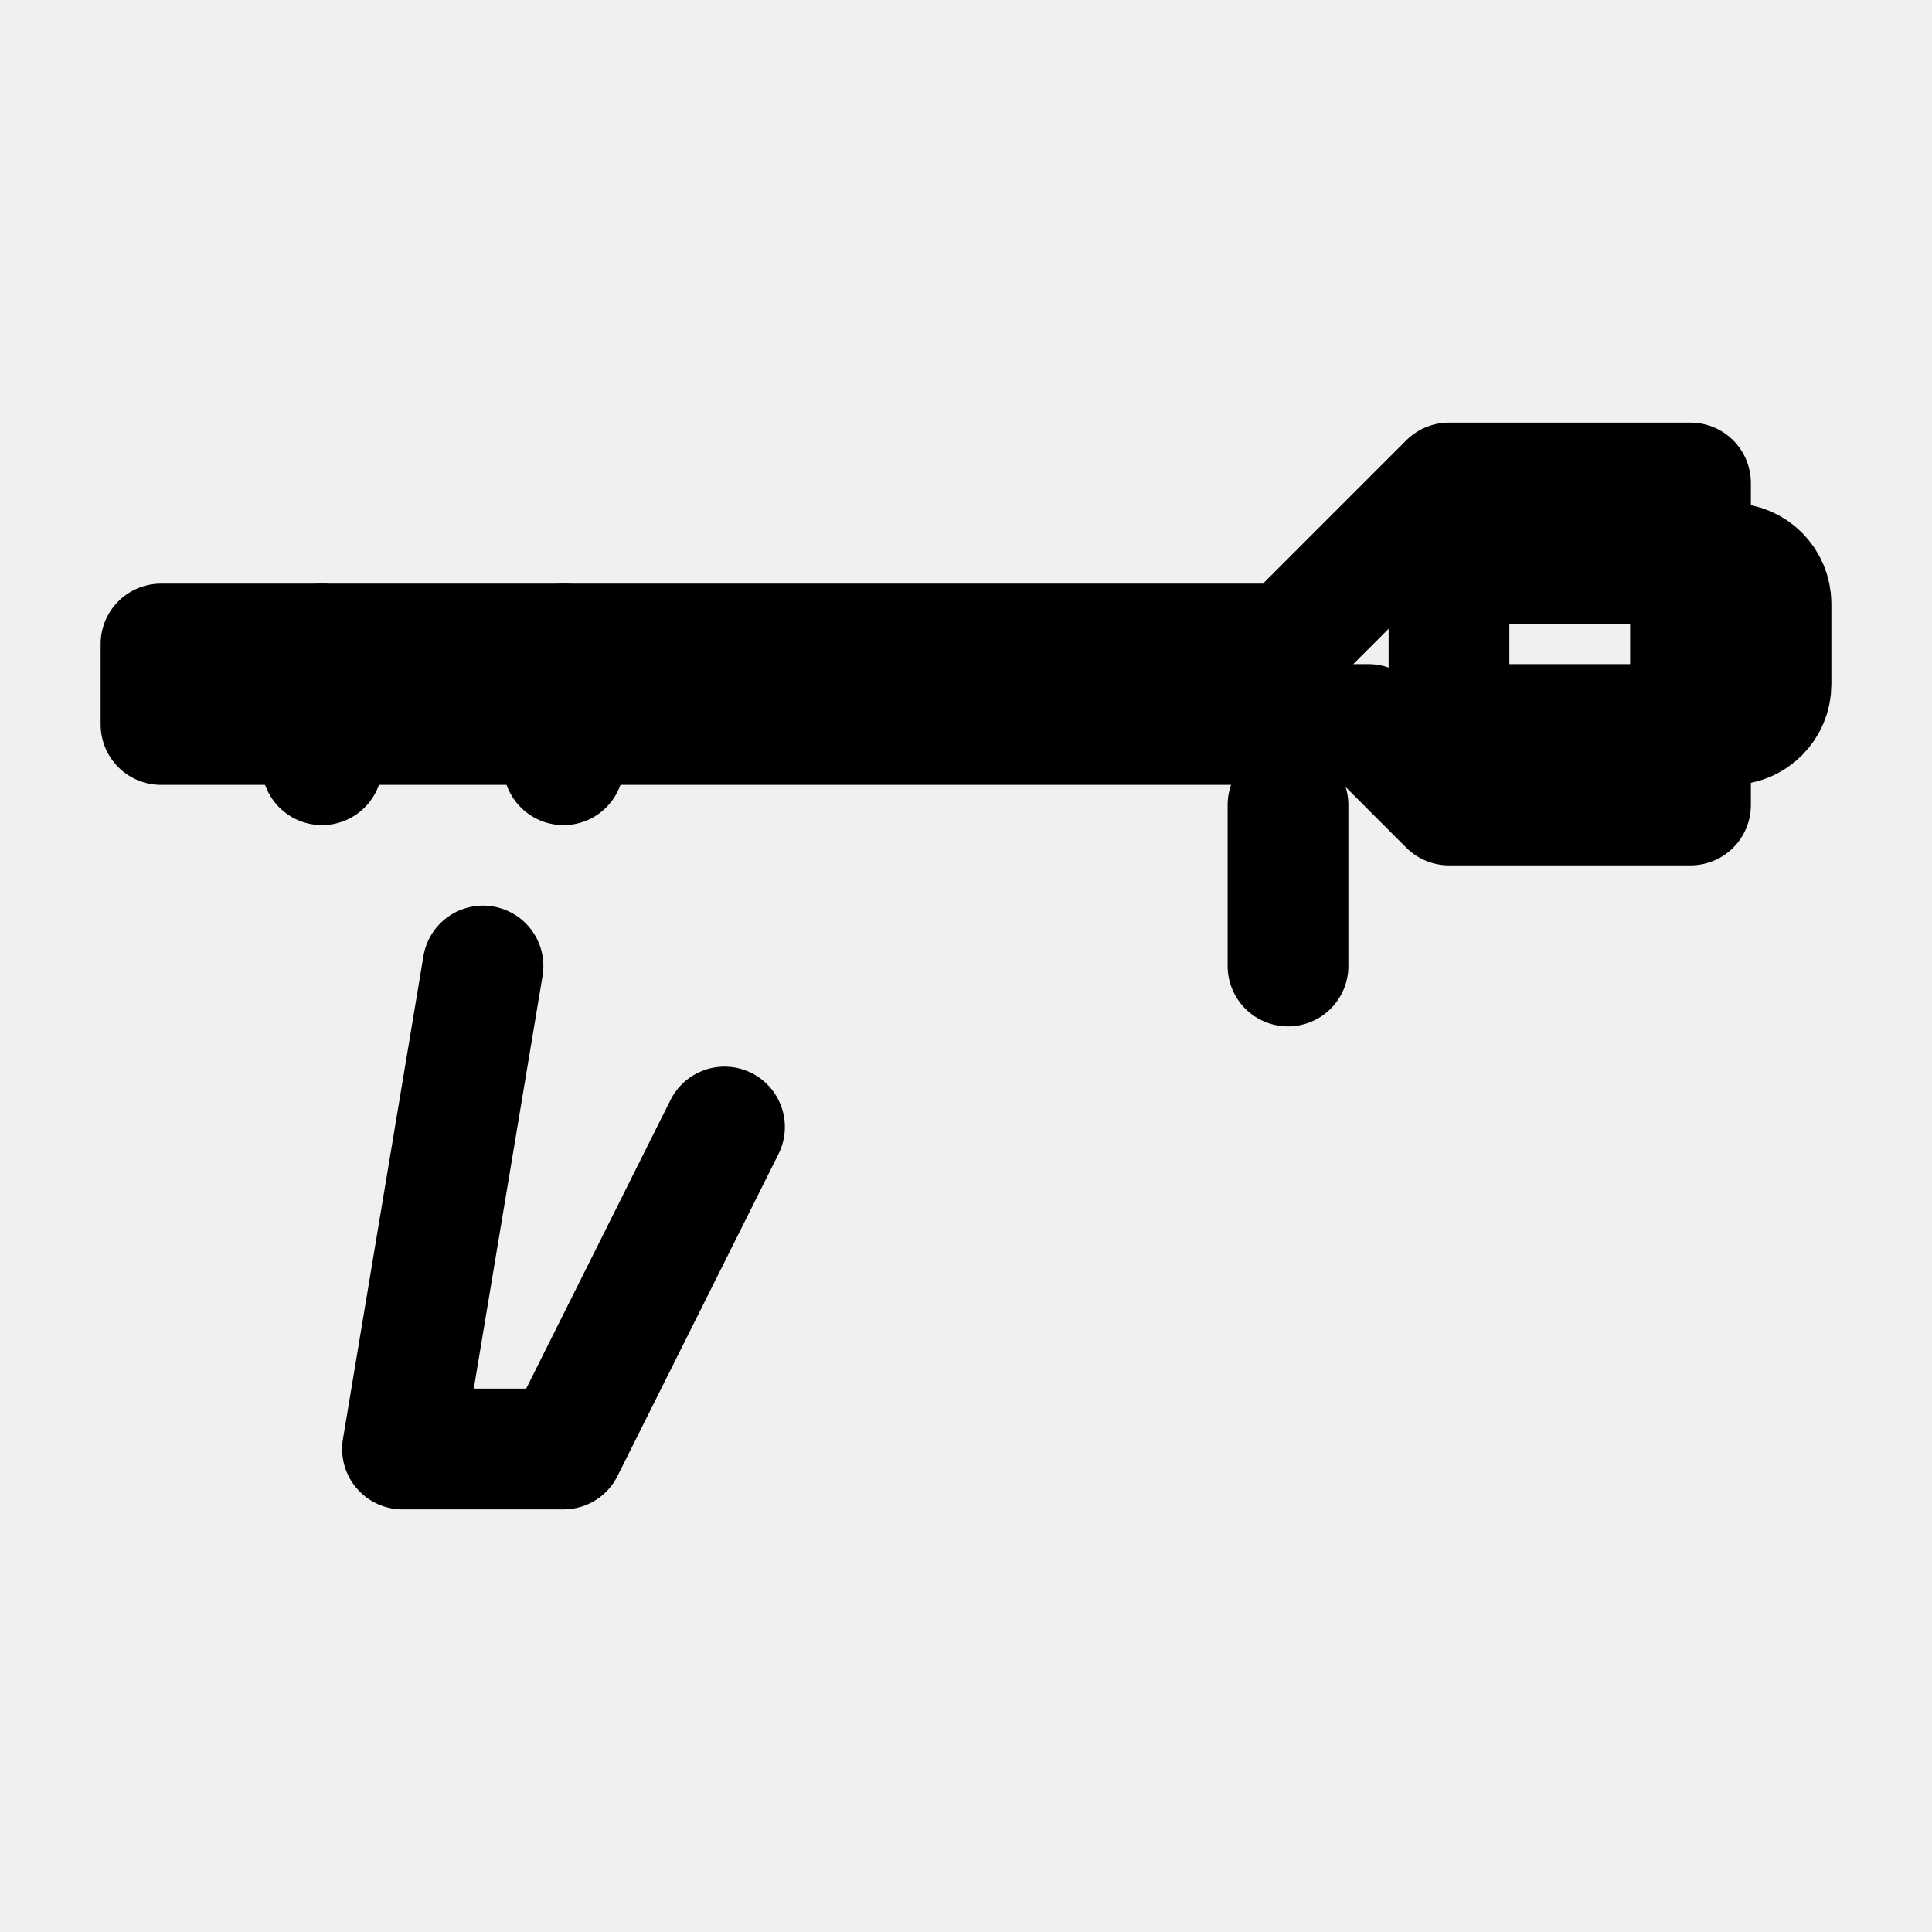
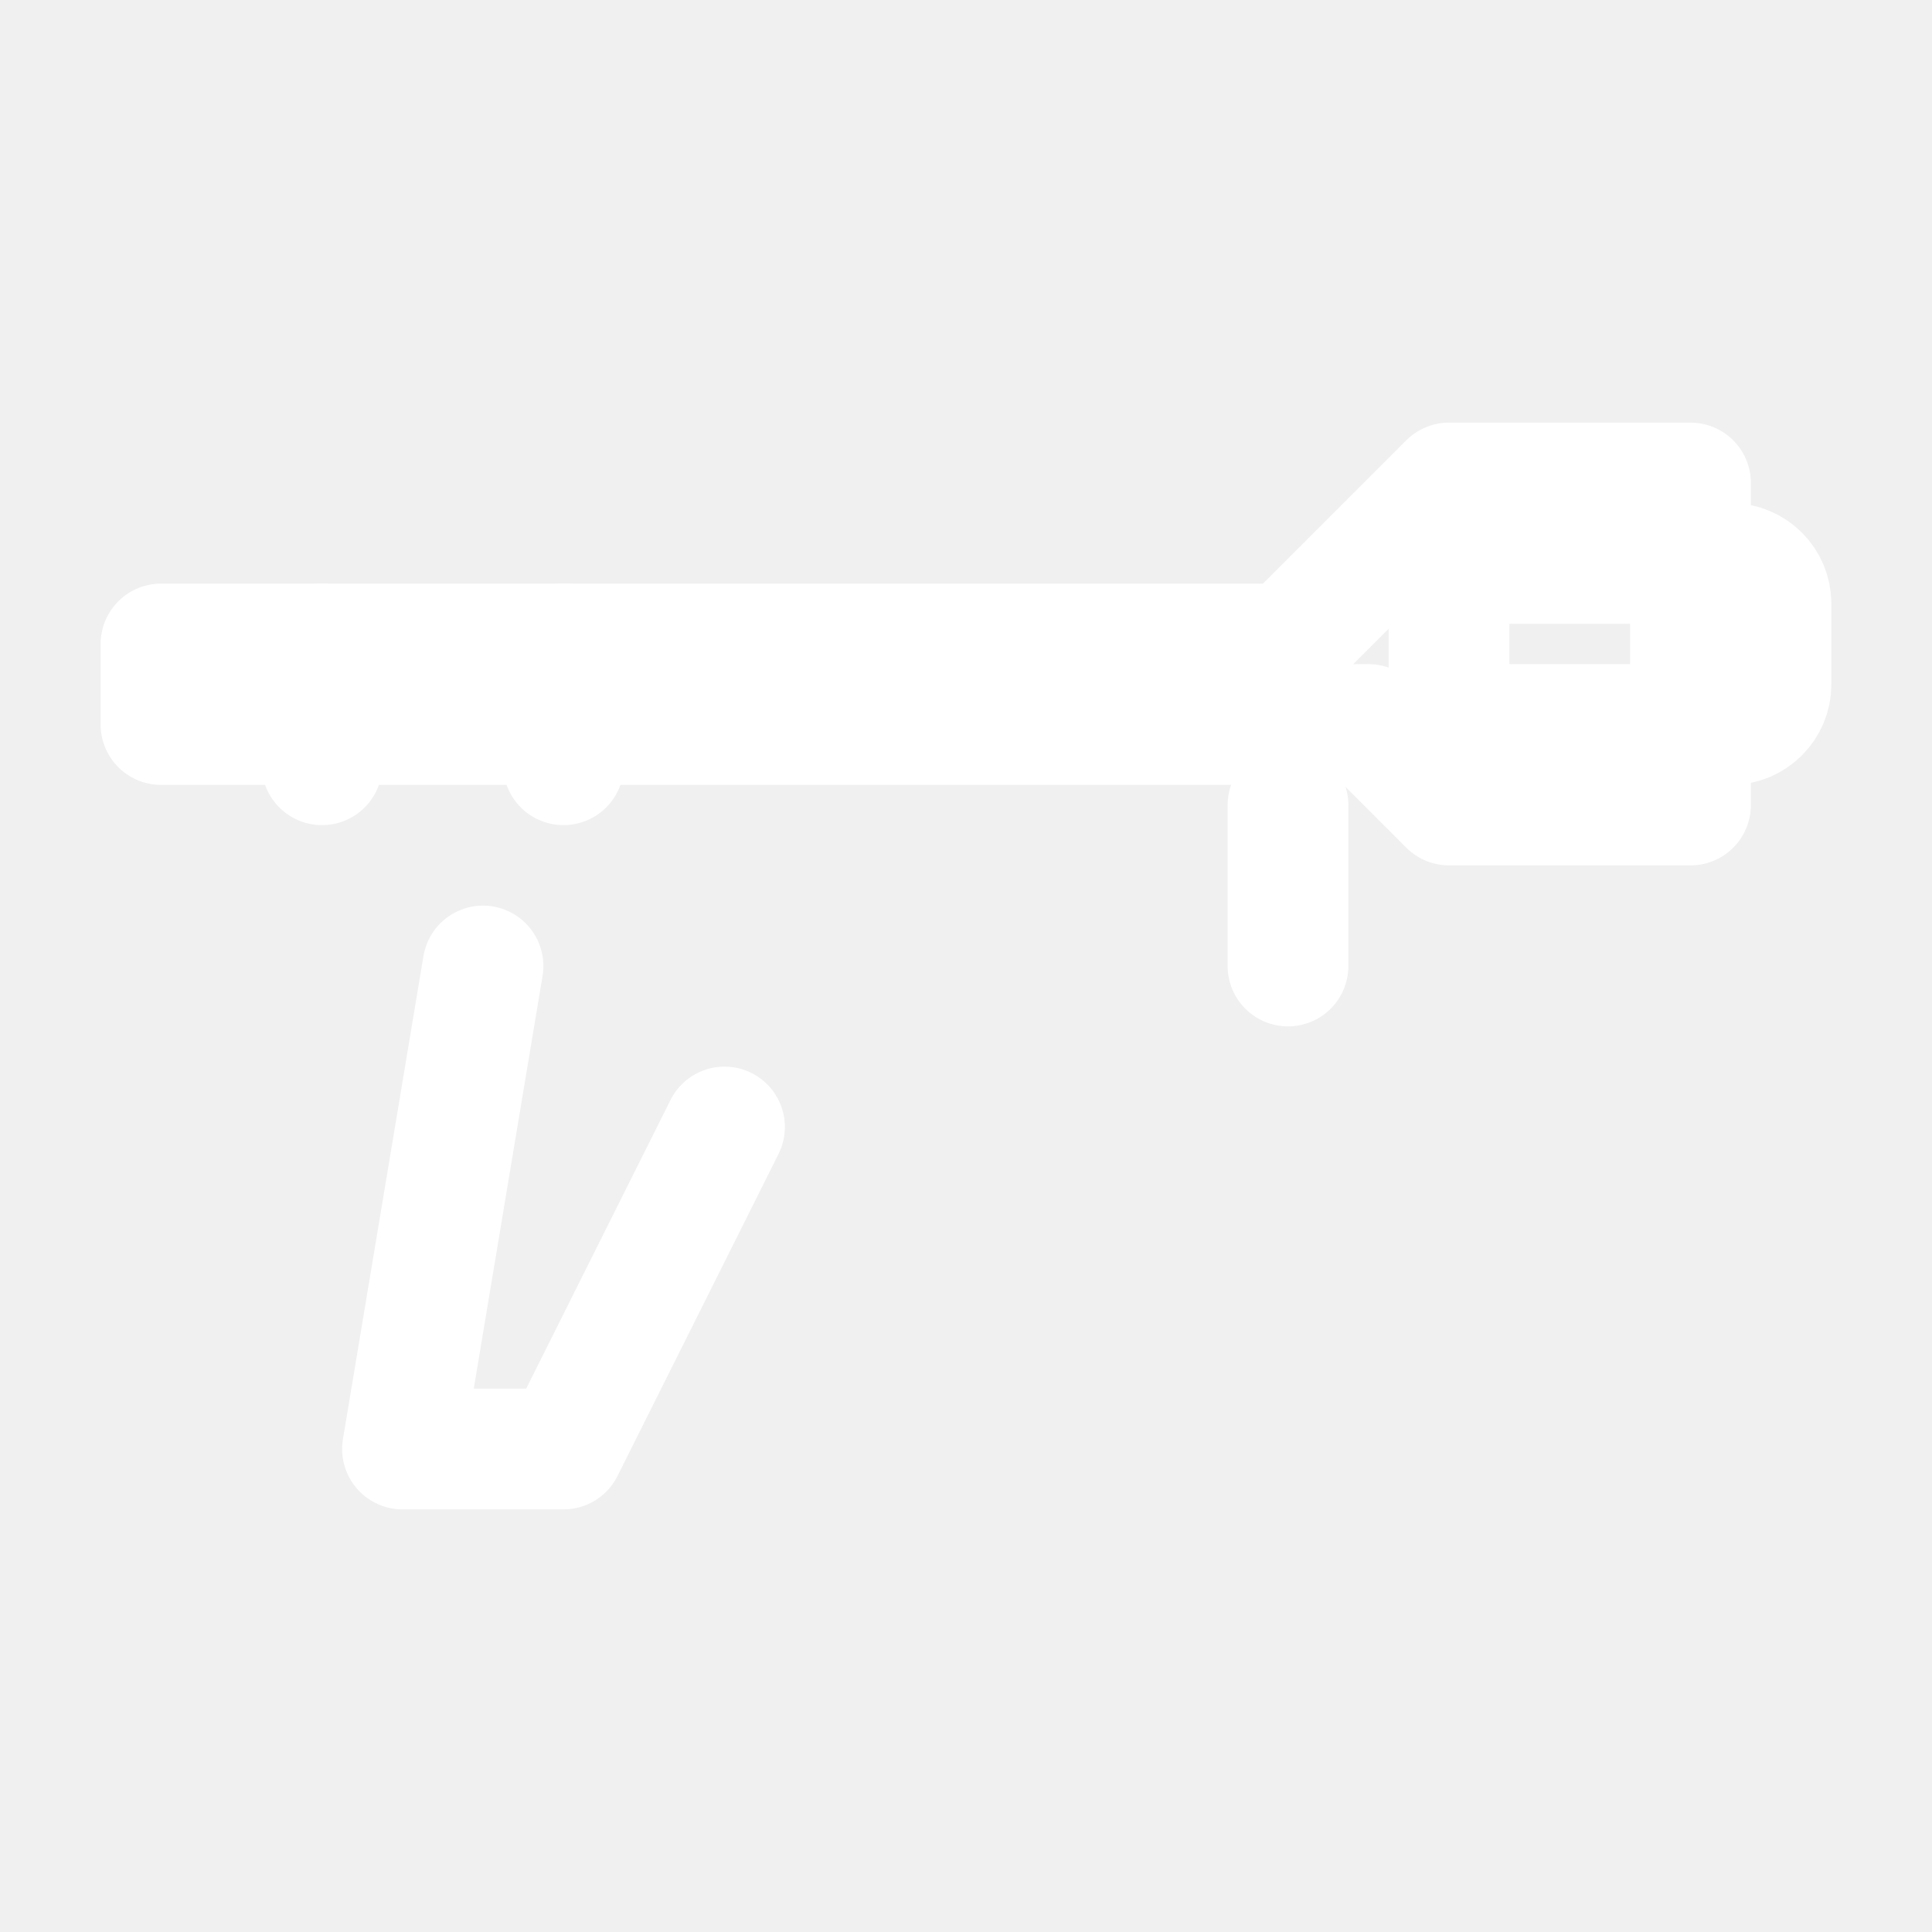
- <svg xmlns="http://www.w3.org/2000/svg" viewBox="0 0 24 24" fill="none" stroke="currentColor" stroke-width="1.5" stroke-linecap="round" stroke-linejoin="round">
+ <svg xmlns="http://www.w3.org/2000/svg" viewBox="0 0 24 24" fill="none" stroke="white" stroke-width="1.5" stroke-linecap="round" stroke-linejoin="round">
  <path d="M2 8h14l2-2h3v4h-3l-1-1H2z" />
  <path d="M6 12l-1 6h2l2-4" />
  <path d="M16 10v2" />
  <rect x="18" y="7" width="4" height="2" rx="0.5" />
  <path d="M4 8v1.5" />
  <path d="M7 8v1.5" />
</svg>
